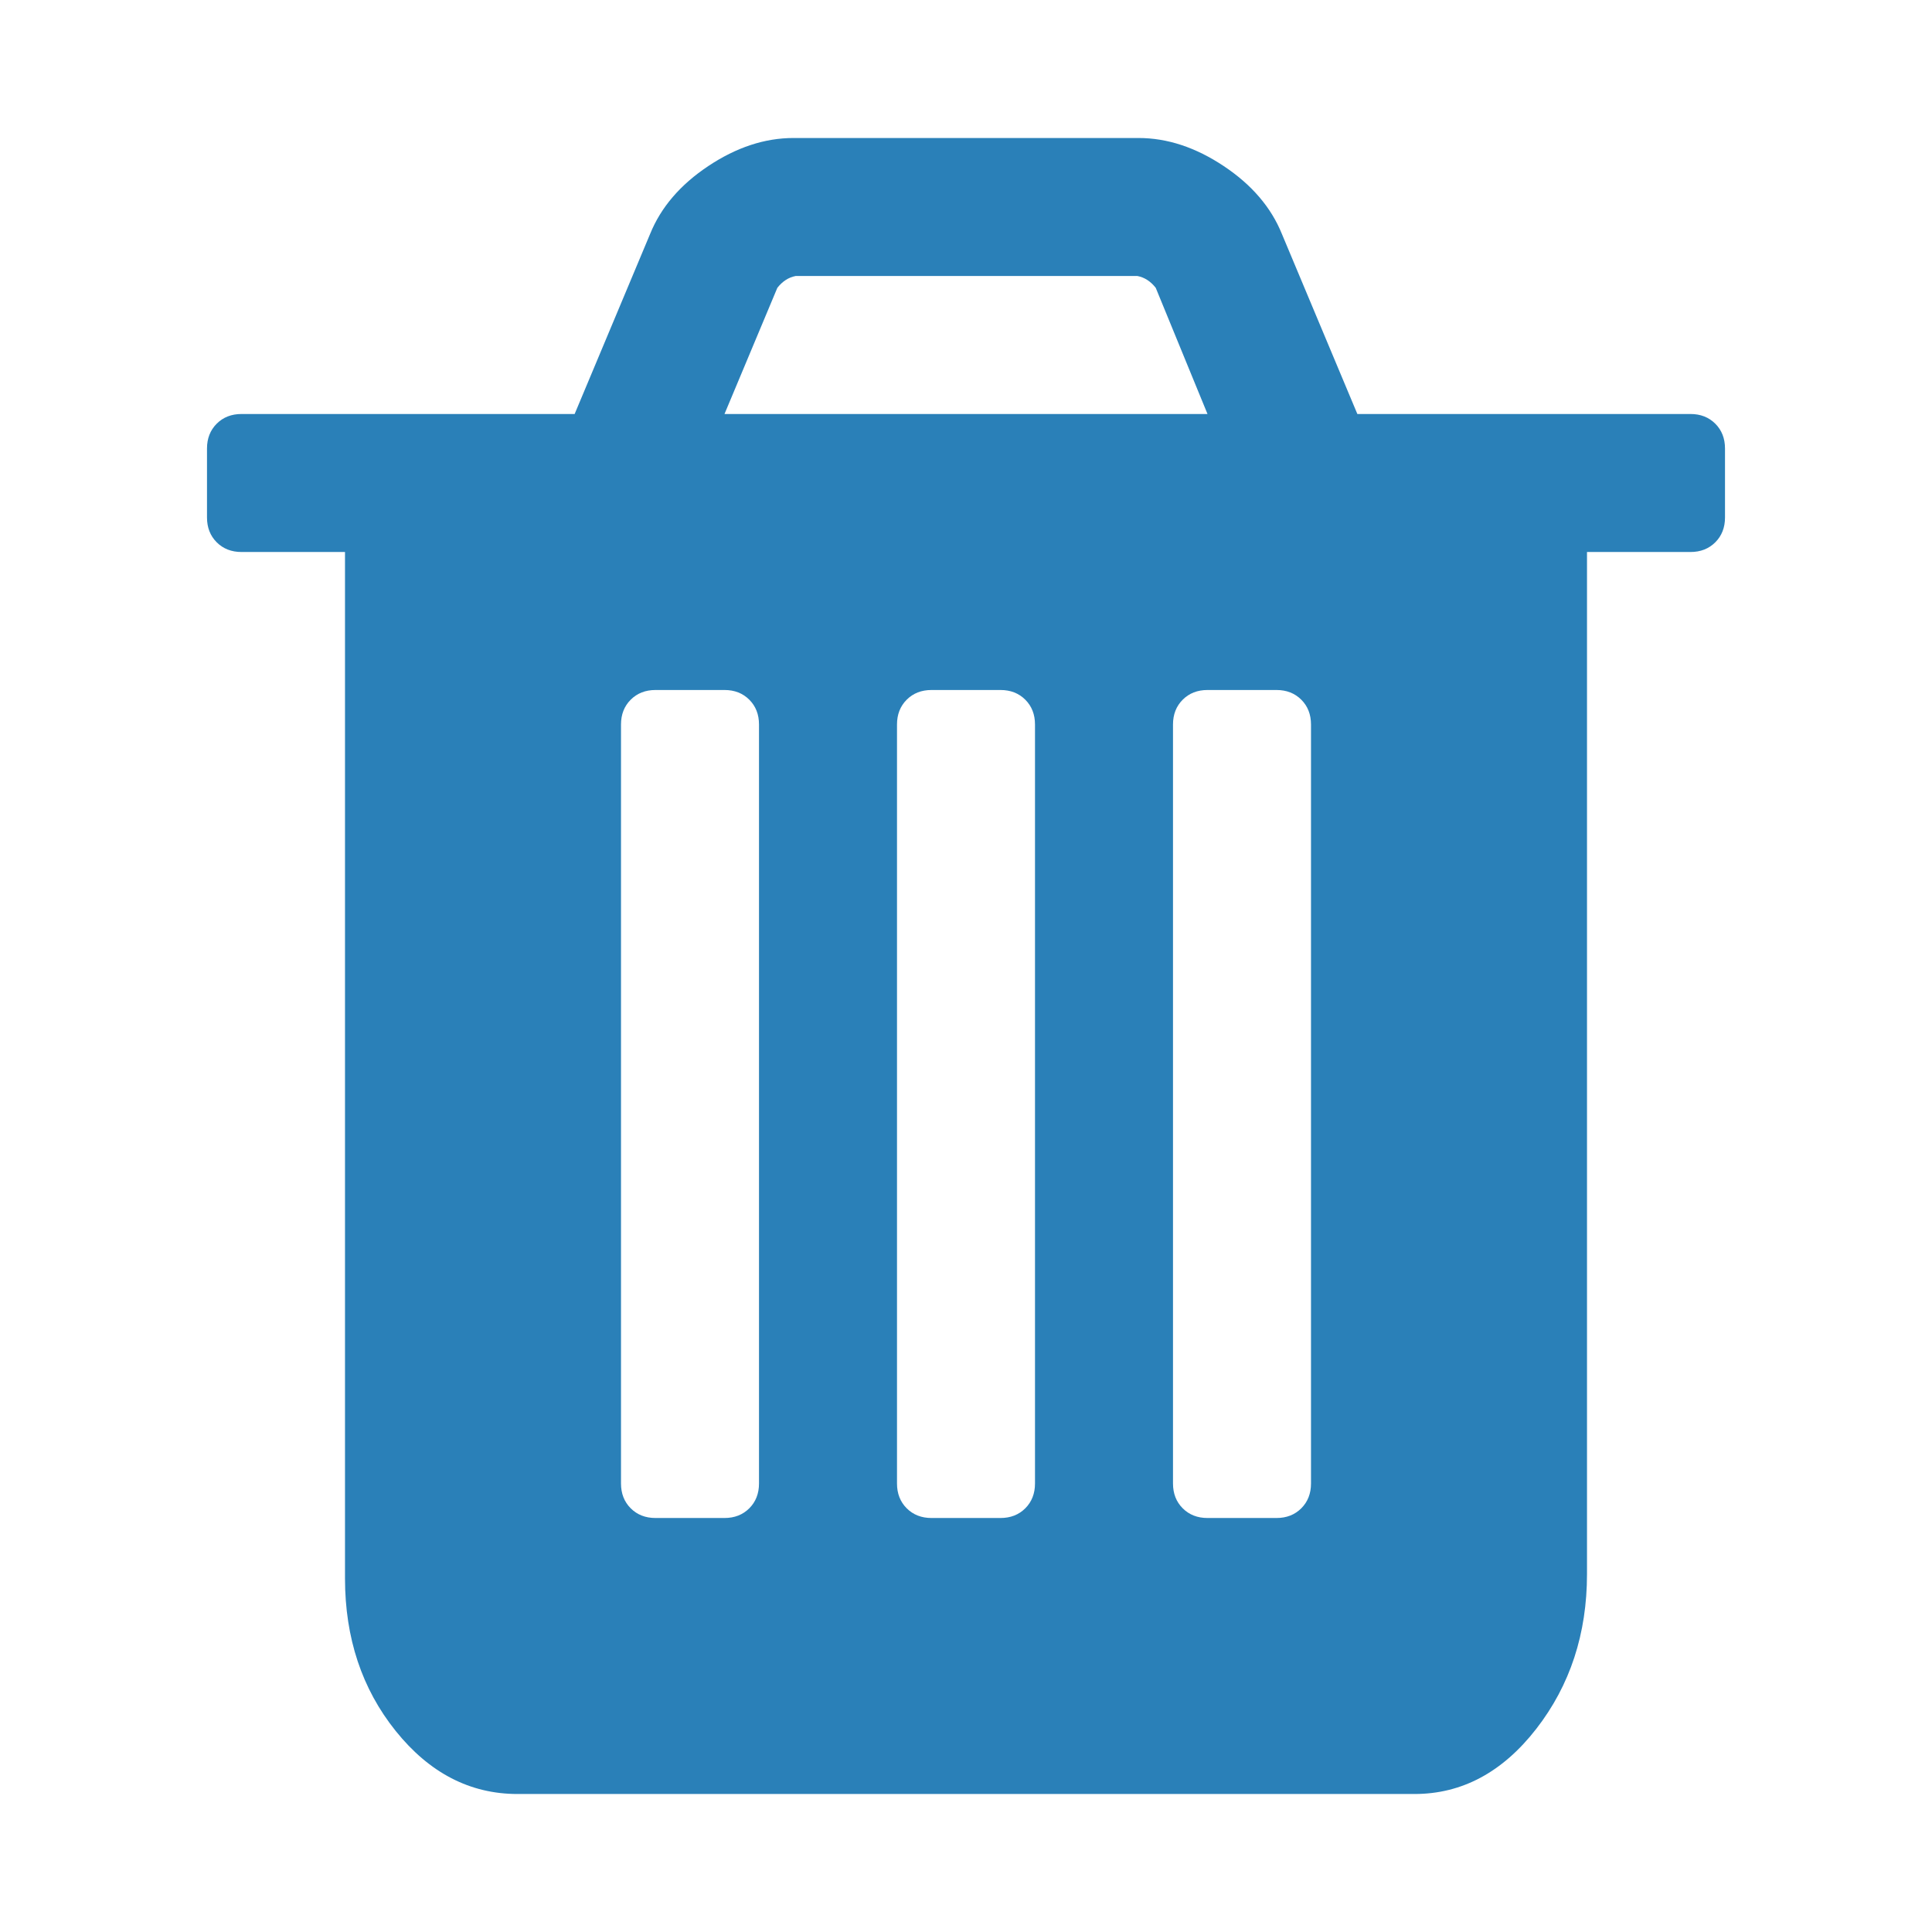
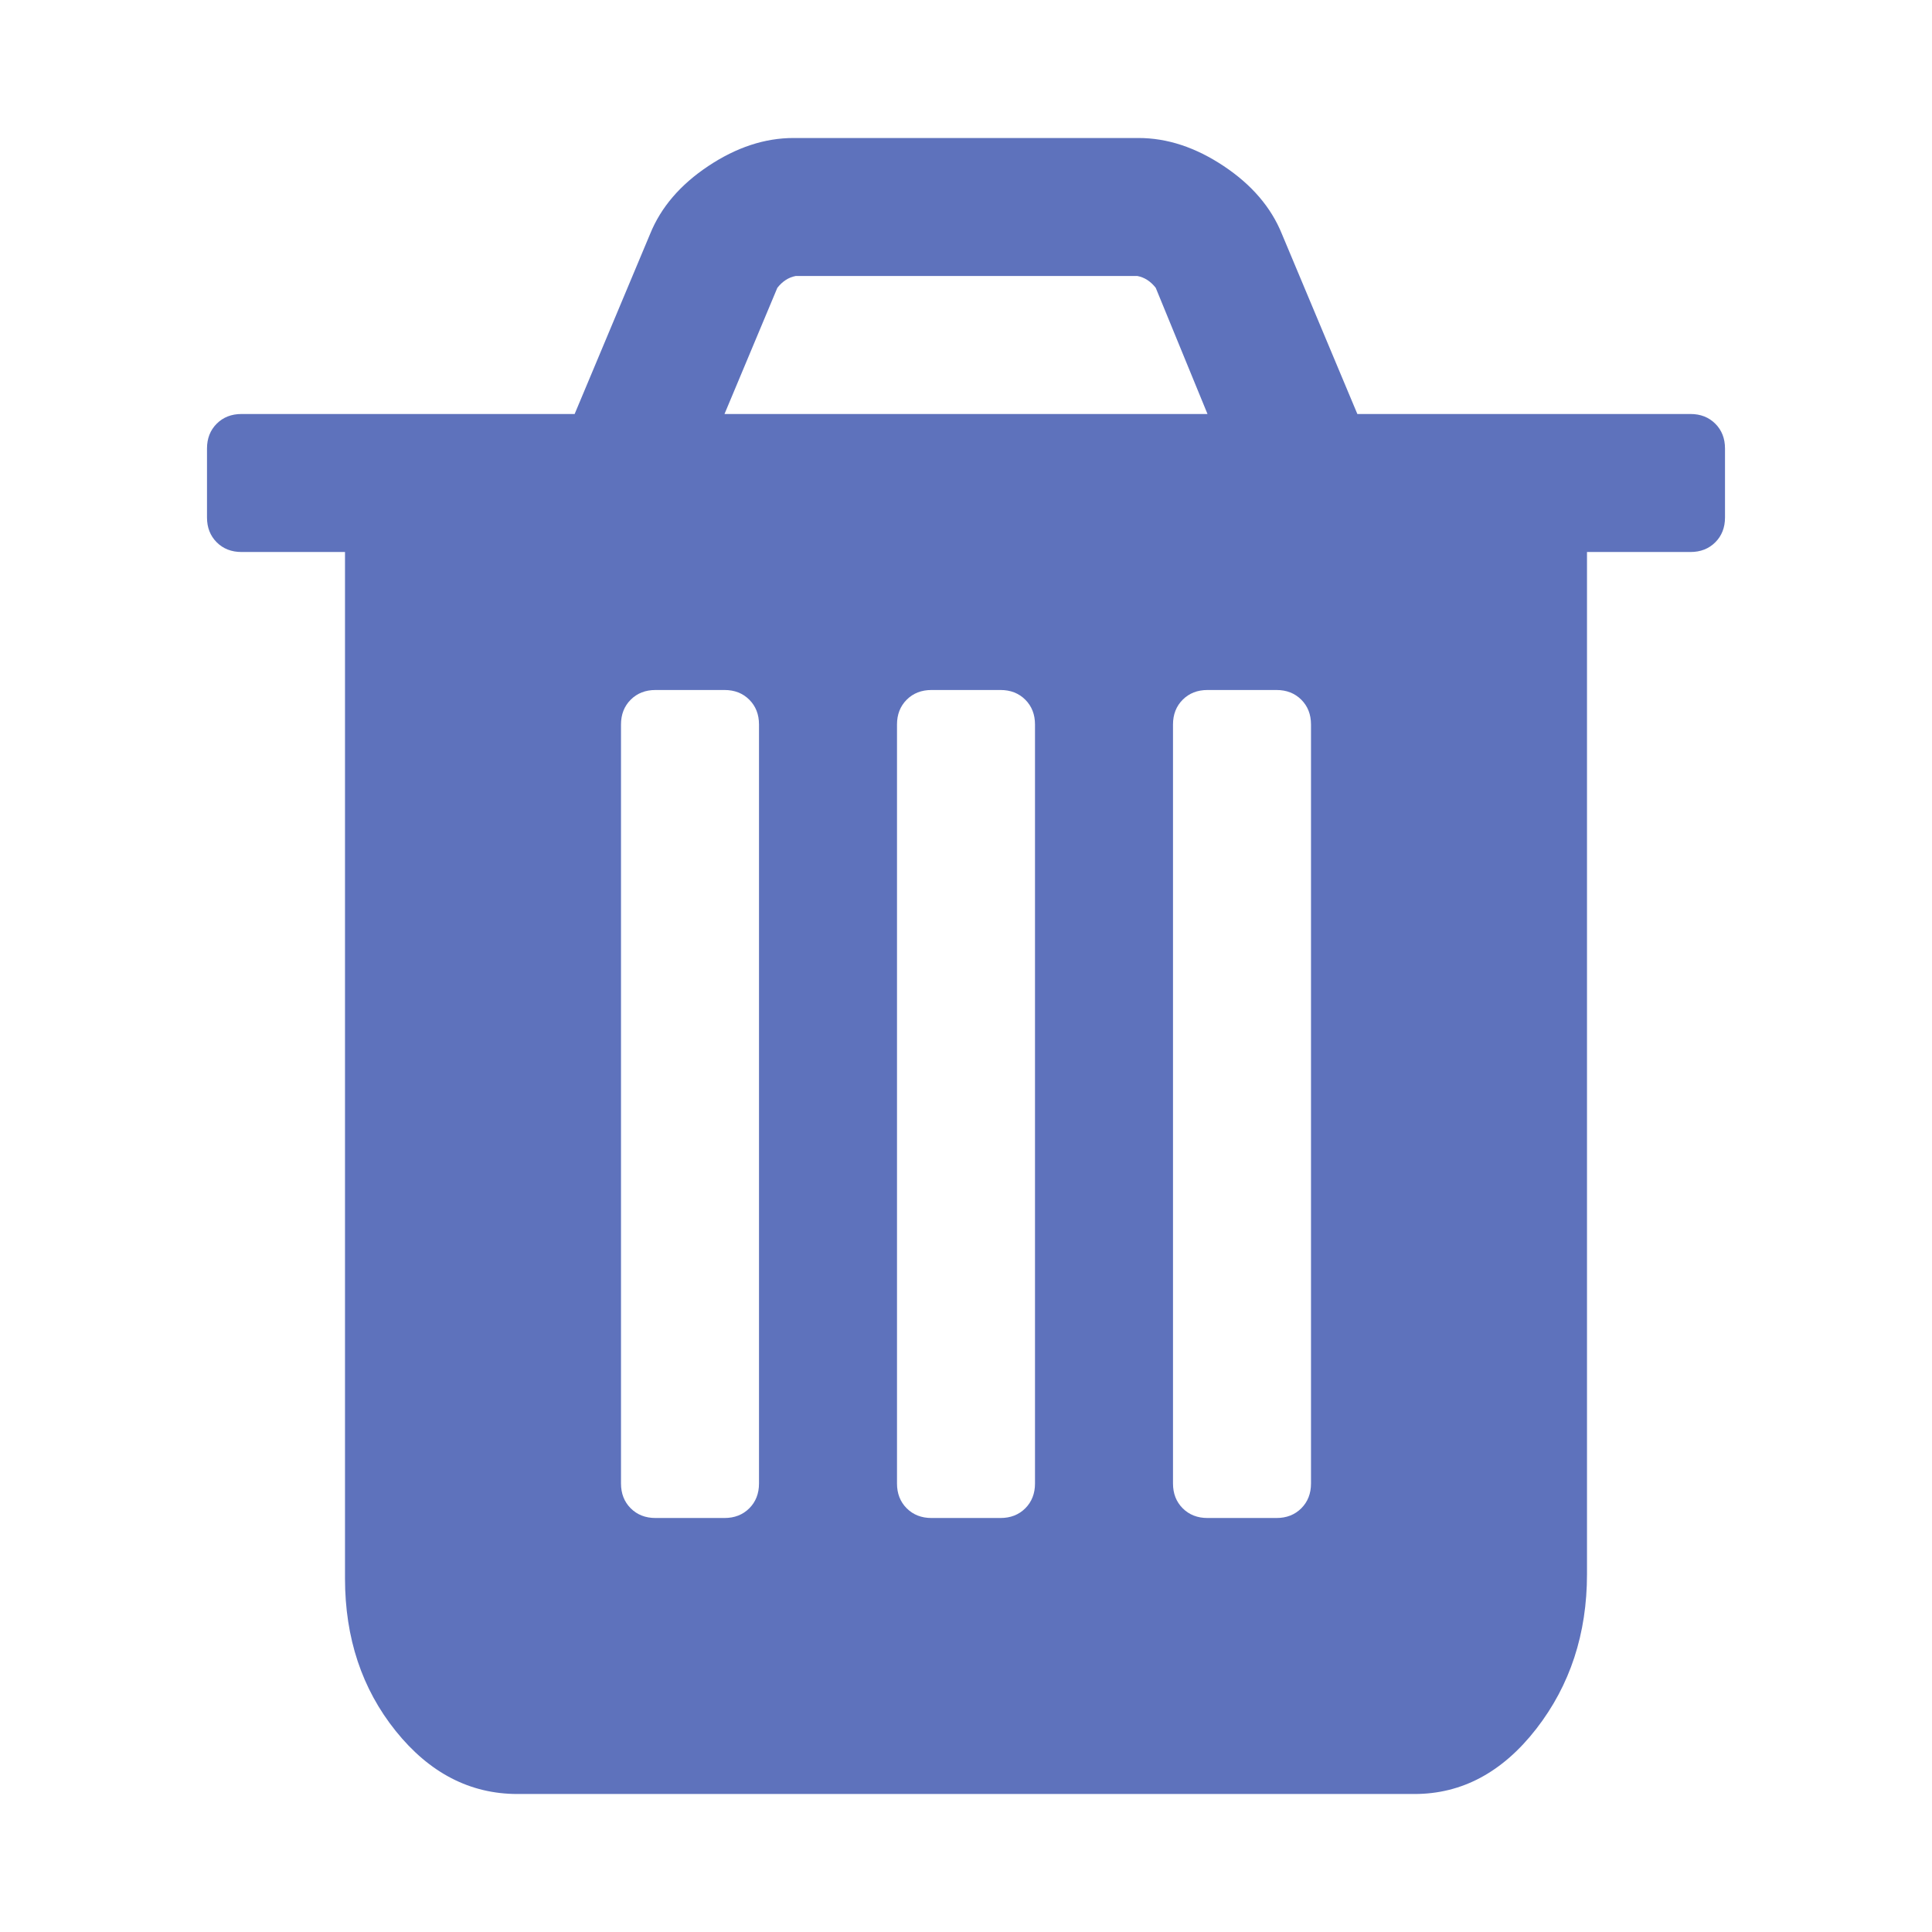
<svg xmlns="http://www.w3.org/2000/svg" version="1.1" id="Слой_1" x="0px" y="0px" viewBox="0 0 1792 1792" style="enable-background:new 0 0 1792 1792;" xml:space="preserve">
  <style type="text/css">
- 	.st0{fill:#2A80B8;}
+ 	.st0{fill:#5E72BC;}
</style>
  <path class="st0" d="M704,1376V672c0-9.3-3-17-9-23s-13.7-9-23-9h-64c-9.3,0-17,3-23,9s-9,13.7-9,23v704c0,9.3,3,17,9,23  s13.7,9,23,9h64c9.3,0,17-3,23-9S704,1385.3,704,1376z M960,1376V672c0-9.3-3-17-9-23s-13.7-9-23-9h-64c-9.3,0-17,3-23,9  s-9,13.7-9,23v704c0,9.3,3,17,9,23s13.7,9,23,9h64c9.3,0,17-3,23-9S960,1385.3,960,1376z M1216,1376V672c0-9.3-3-17-9-23  s-13.7-9-23-9h-64c-9.3,0-17,3-23,9s-9,13.7-9,23v704c0,9.3,3,17,9,23s13.7,9,23,9h64c9.3,0,17-3,23-9S1216,1385.3,1216,1376z   M672,384h448l-48-117c-4.7-6-10.3-9.7-17-11H738c-6.7,1.3-12.3,5-17,11L672,384z M1600,416v64c0,9.3-3,17-9,23s-13.7,9-23,9h-96  v948c0,55.3-15.7,103.2-47,143.5s-69,60.5-113,60.5H480c-44,0-81.7-19.5-113-58.5s-47-86.2-47-141.5V512h-96c-9.3,0-17-3-23-9  s-9-13.7-9-23v-64c0-9.3,3-17,9-23s13.7-9,23-9h309l70-167c10-24.7,28-45.7,54-63s52.3-26,79-26h320c26.7,0,53,8.7,79,26  s44,38.3,54,63l70,167h309c9.3,0,17,3,23,9S1600,406.7,1600,416z" />
</svg>
